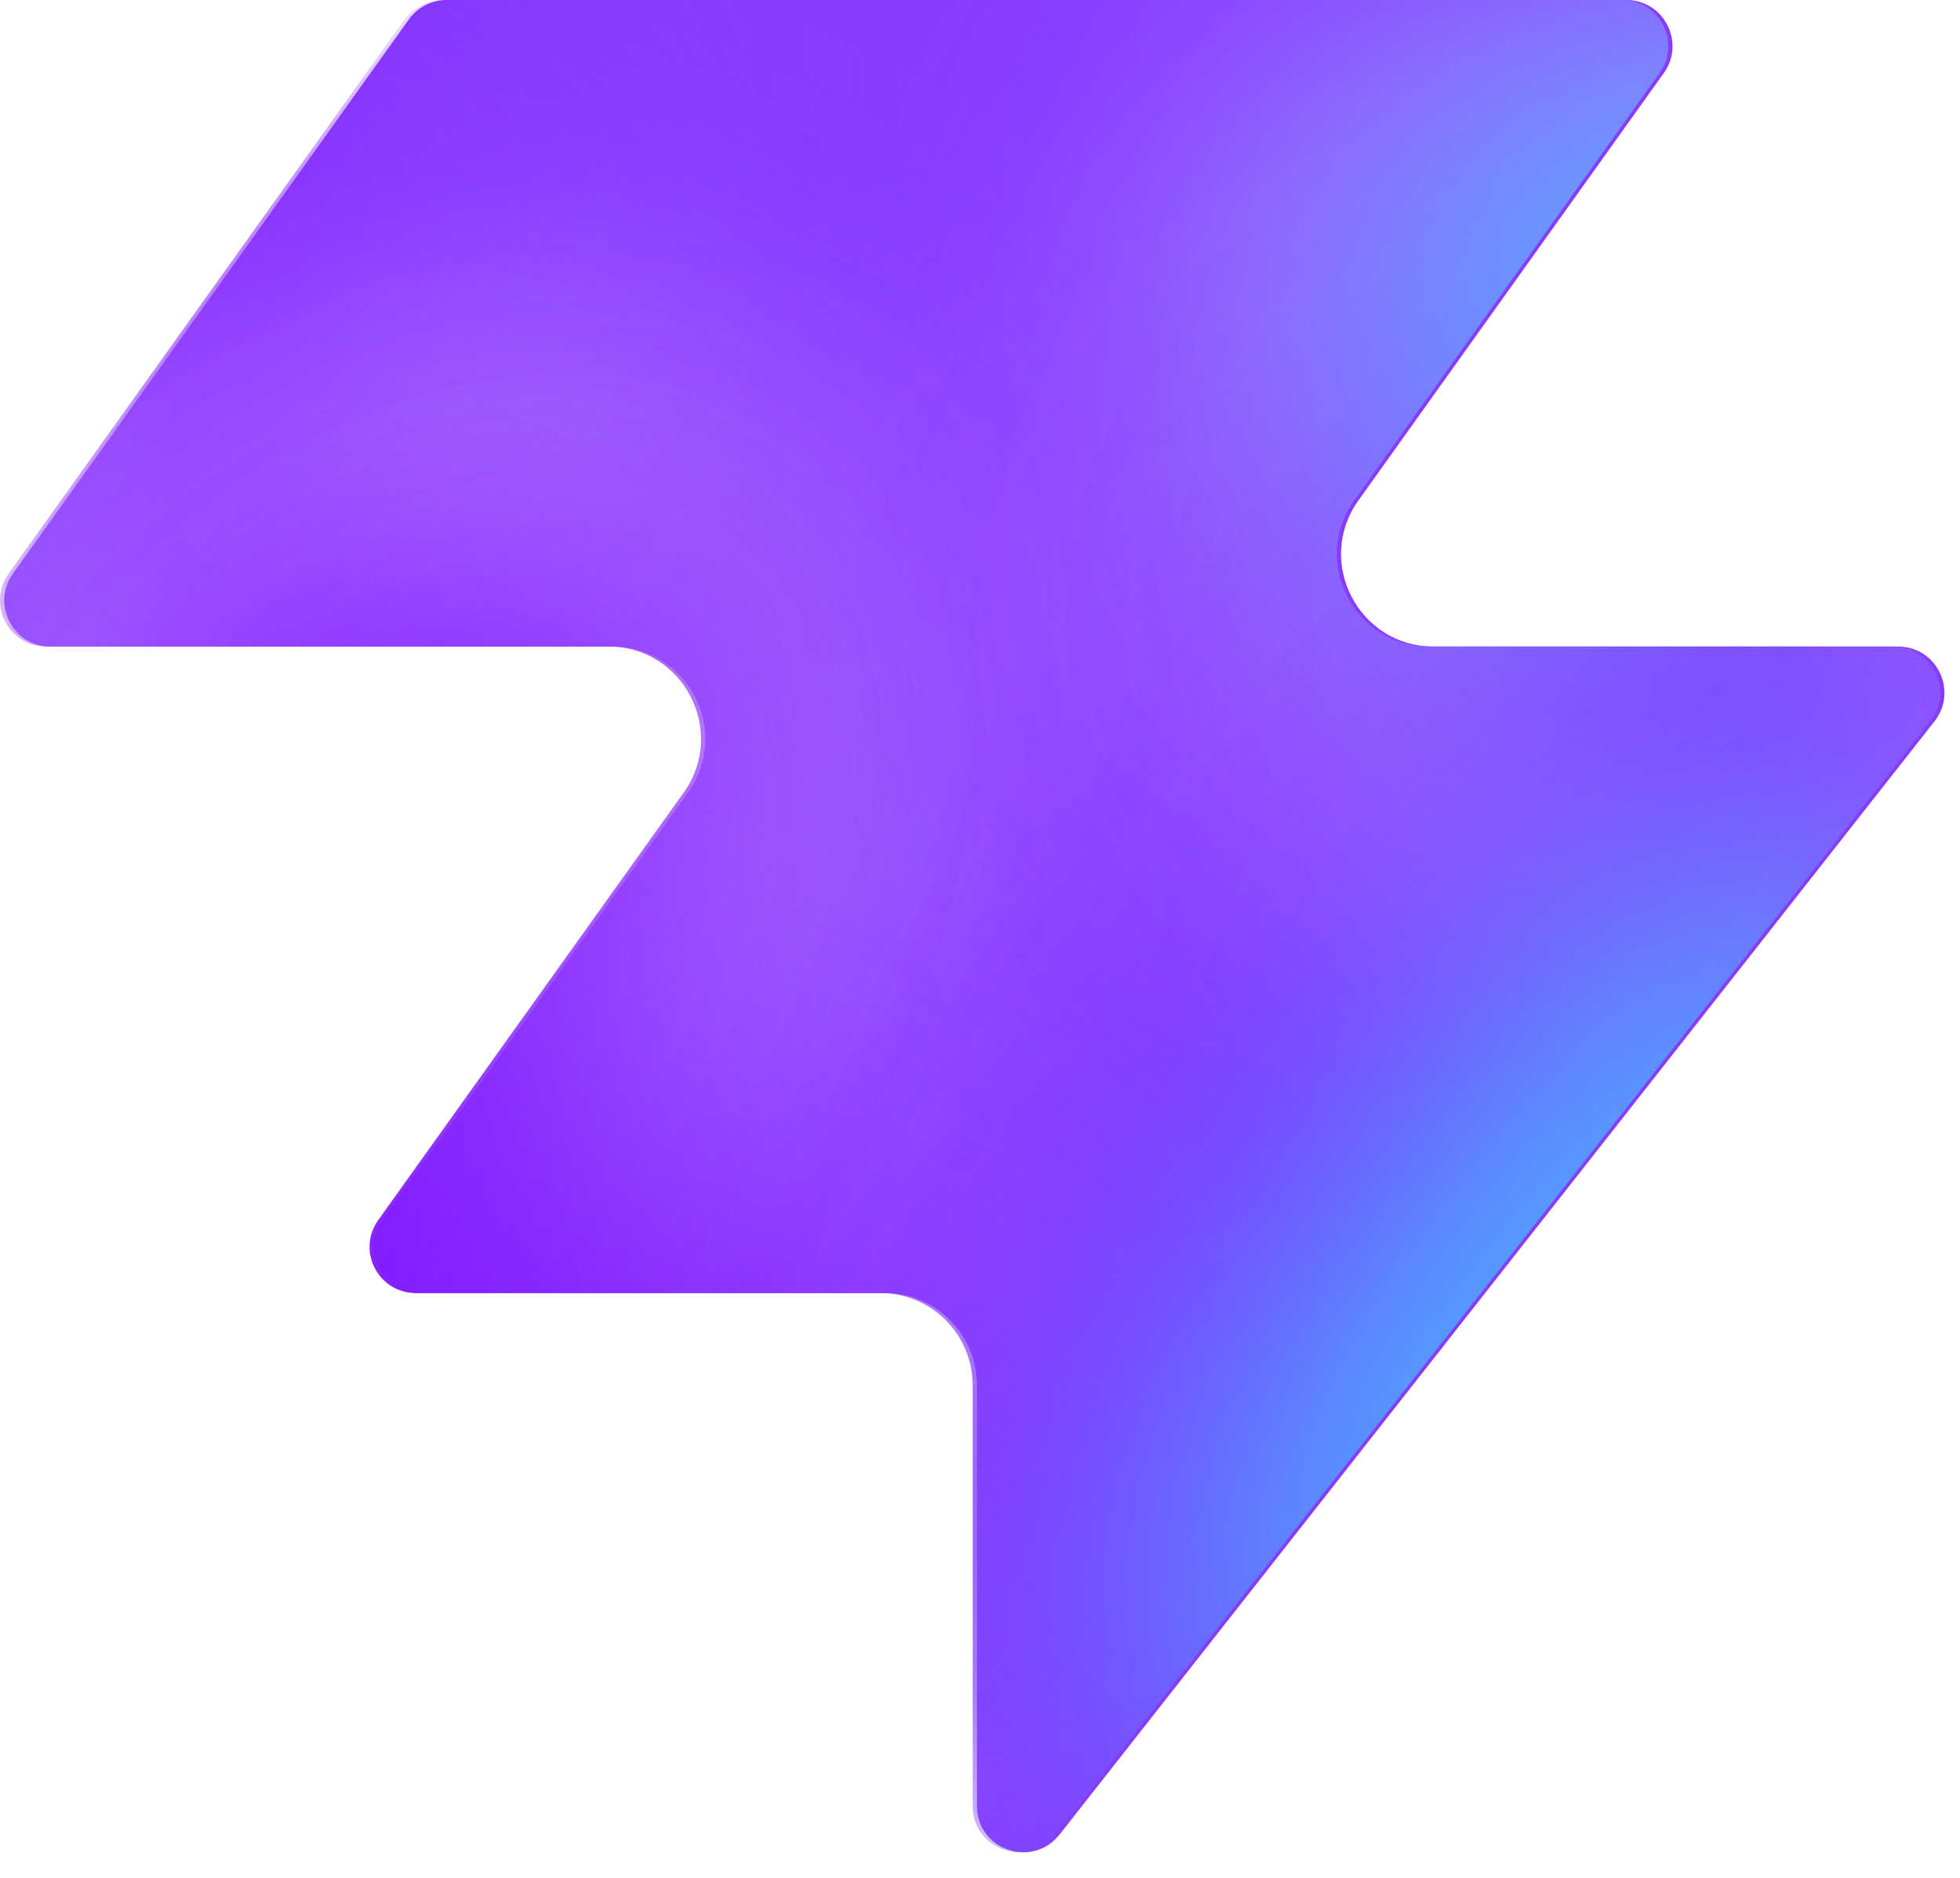
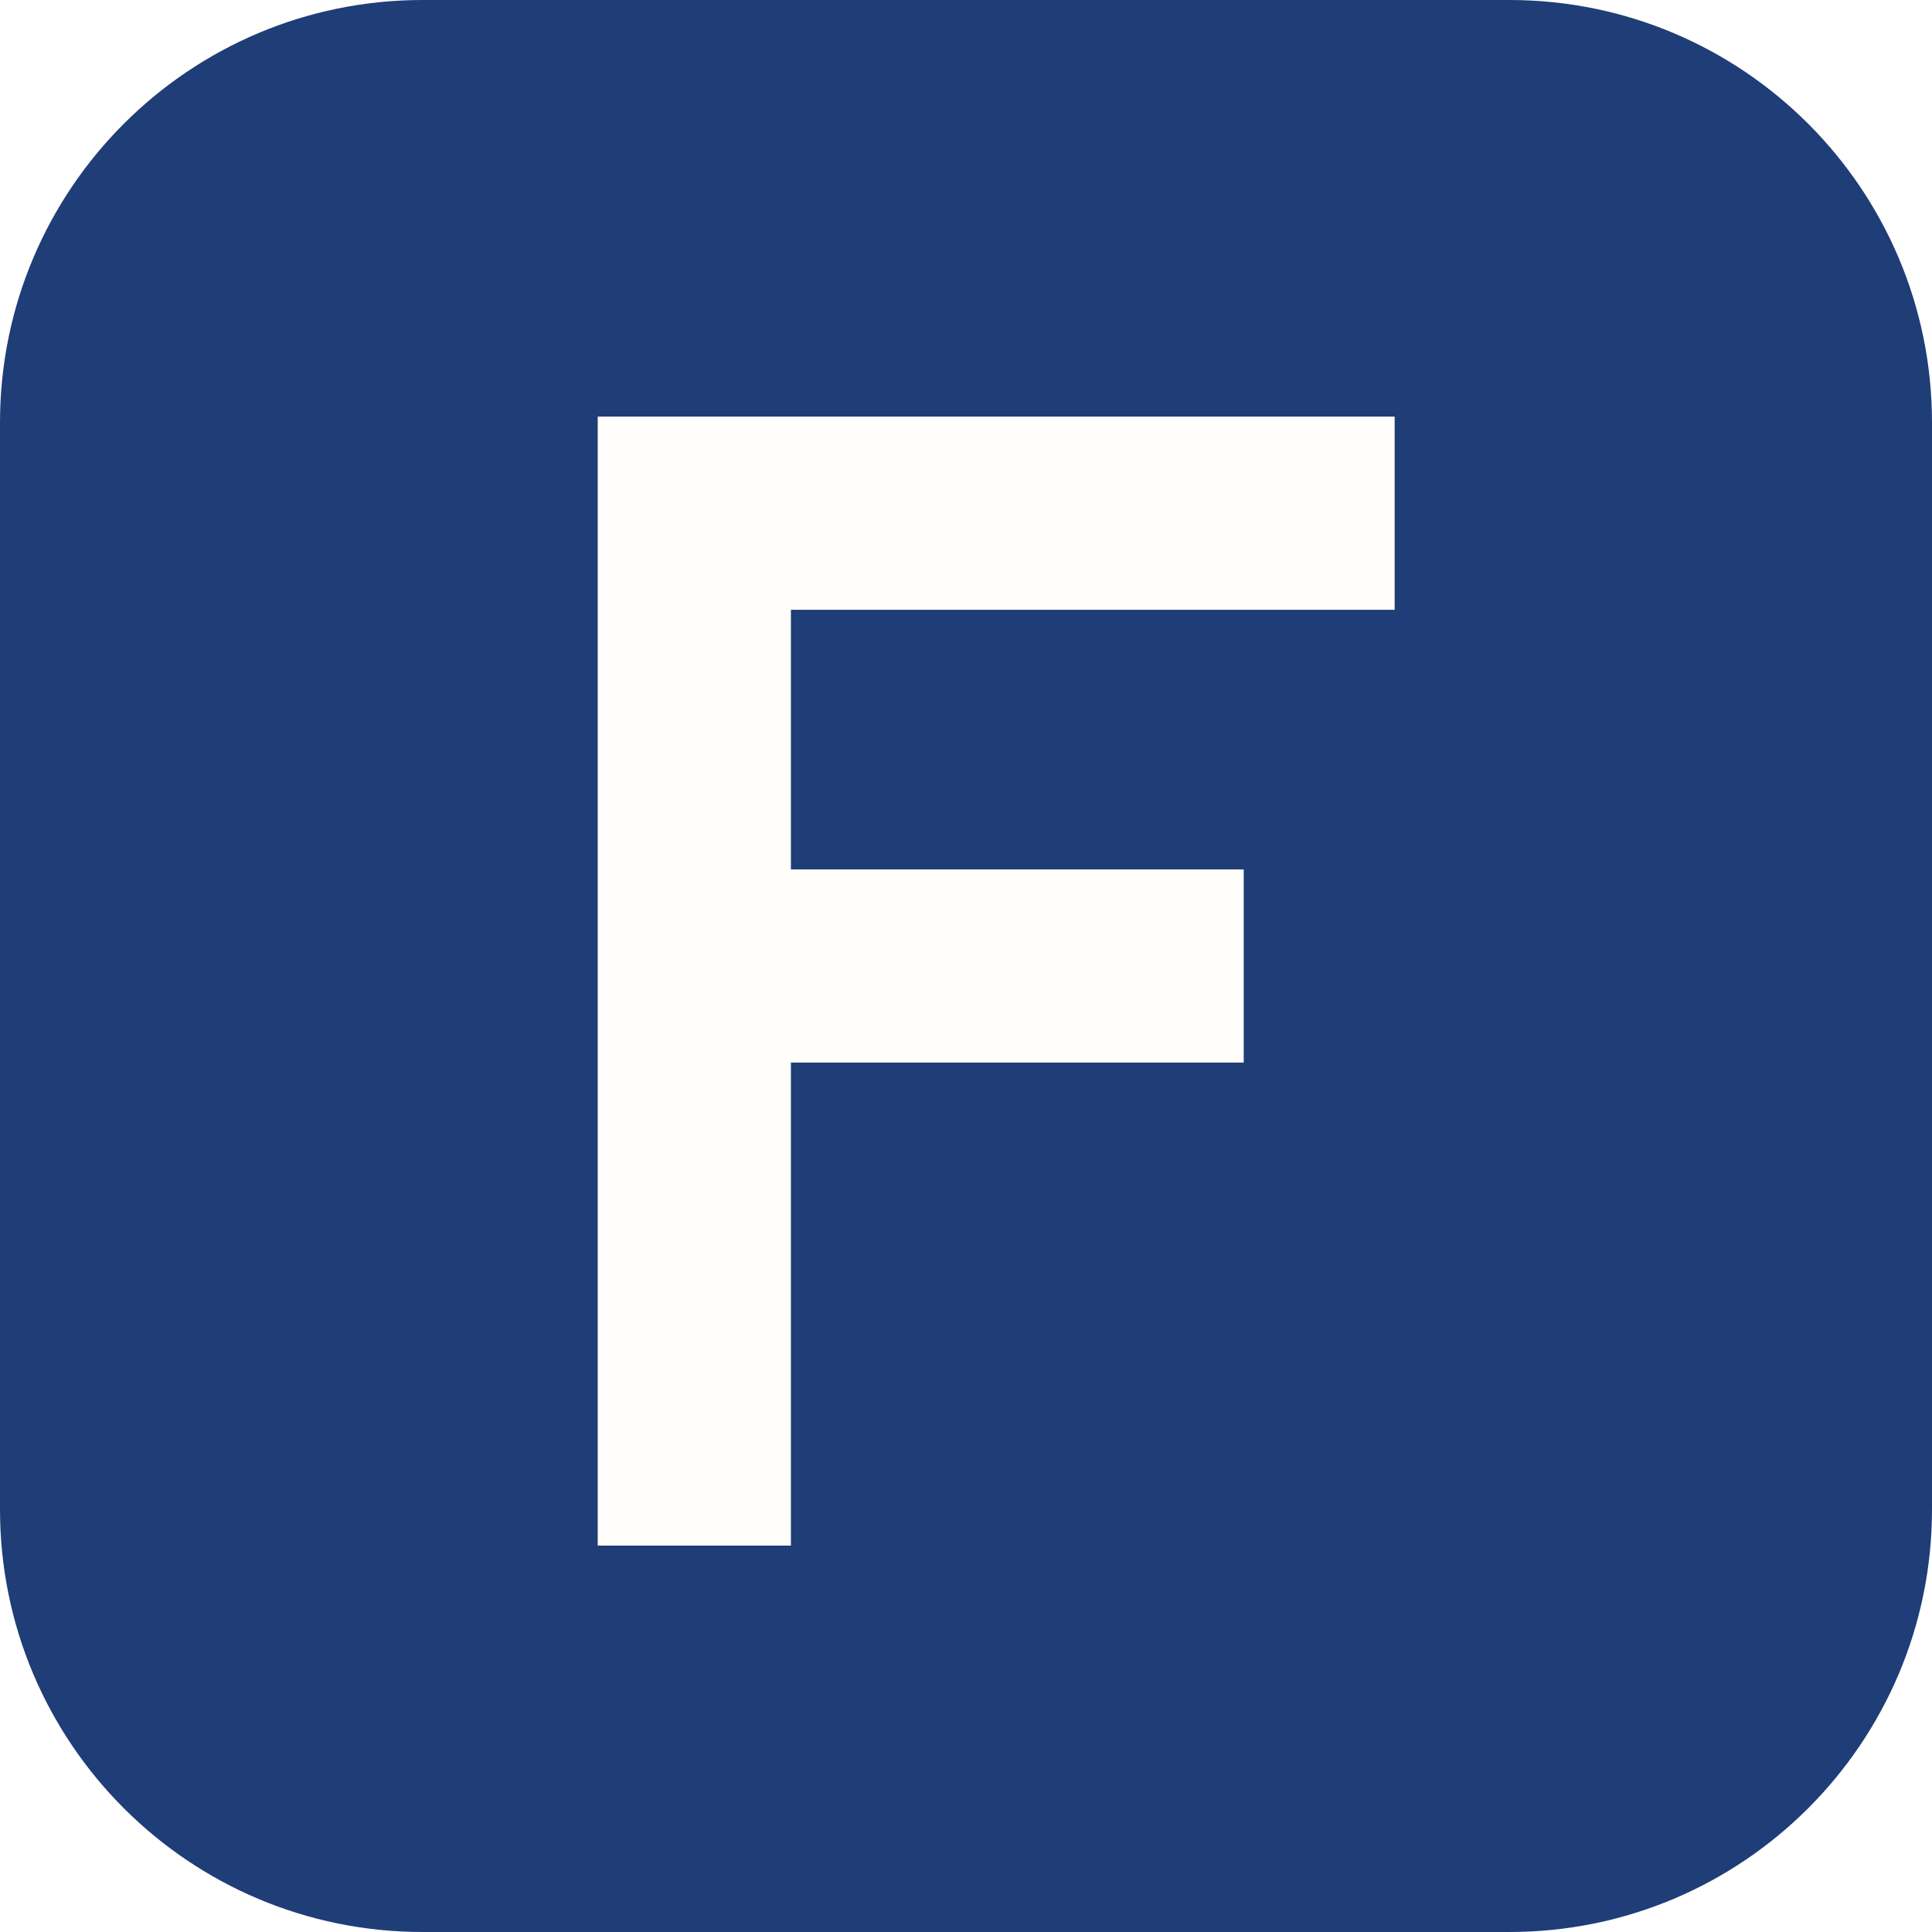
- <svg xmlns="http://www.w3.org/2000/svg" width="48" height="46" fill="none" viewBox="0 0 48 46">
-   <path fill="#863bff" d="M25.946 44.938c-.664.845-2.021.375-2.021-.698V33.937a2.26 2.26 0 0 0-2.262-2.262H10.287c-.92 0-1.456-1.04-.92-1.788l7.48-10.471c1.07-1.497 0-3.578-1.842-3.578H1.237c-.92 0-1.456-1.04-.92-1.788L10.013.474c.214-.297.556-.474.92-.474h28.894c.92 0 1.456 1.04.92 1.788l-7.48 10.471c-1.07 1.498 0 3.579 1.842 3.579h11.377c.943 0 1.473 1.088.89 1.83L25.947 44.94z" style="fill:#863bff;fill:color(display-p3 .525 .23 1);fill-opacity:1" />
-   <mask id="a" width="48" height="46" x="0" y="0" maskUnits="userSpaceOnUse" style="mask-type:alpha">
-     <path fill="#000" d="M25.842 44.938c-.664.844-2.021.375-2.021-.698V33.937a2.26 2.26 0 0 0-2.262-2.262H10.183c-.92 0-1.456-1.04-.92-1.788l7.48-10.471c1.07-1.498 0-3.579-1.842-3.579H1.133c-.92 0-1.456-1.04-.92-1.787L9.91.473c.214-.297.556-.474.92-.474h28.894c.92 0 1.456 1.04.92 1.788l-7.48 10.471c-1.07 1.498 0 3.578 1.842 3.578h11.377c.943 0 1.473 1.088.89 1.832L25.843 44.94z" style="fill:#000;fill-opacity:1" />
-   </mask>
-   <g mask="url(#a)">
-     <g filter="url(#b)">
-       <ellipse cx="5.508" cy="14.704" fill="#ede6ff" rx="5.508" ry="14.704" style="fill:#ede6ff;fill:color(display-p3 .927 .903 1);fill-opacity:1" transform="matrix(.00324 1 1 -.00324 -4.47 31.516)" />
-     </g>
-     <g filter="url(#c)">
-       <ellipse cx="10.399" cy="29.851" fill="#ede6ff" rx="10.399" ry="29.851" style="fill:#ede6ff;fill:color(display-p3 .927 .903 1);fill-opacity:1" transform="matrix(.00324 1 1 -.00324 -39.328 7.883)" />
-     </g>
-     <g filter="url(#d)">
-       <ellipse cx="5.508" cy="30.487" fill="#7e14ff" rx="5.508" ry="30.487" style="fill:#7e14ff;fill:color(display-p3 .492 .077 1);fill-opacity:1" transform="rotate(89.814 -25.913 -14.639)scale(1 -1)" />
-     </g>
-     <g filter="url(#e)">
-       <ellipse cx="5.508" cy="30.599" fill="#7e14ff" rx="5.508" ry="30.599" style="fill:#7e14ff;fill:color(display-p3 .492 .077 1);fill-opacity:1" transform="rotate(89.814 -32.644 -3.334)scale(1 -1)" />
-     </g>
-     <g filter="url(#f)">
-       <ellipse cx="5.508" cy="30.599" fill="#7e14ff" rx="5.508" ry="30.599" style="fill:#7e14ff;fill:color(display-p3 .492 .077 1);fill-opacity:1" transform="matrix(.00324 1 1 -.00324 -34.34 30.47)" />
-     </g>
-     <g filter="url(#g)">
-       <ellipse cx="14.072" cy="22.078" fill="#ede6ff" rx="14.072" ry="22.078" style="fill:#ede6ff;fill:color(display-p3 .927 .903 1);fill-opacity:1" transform="rotate(93.35 24.506 48.493)scale(-1 1)" />
-     </g>
-     <g filter="url(#h)">
-       <ellipse cx="3.47" cy="21.501" fill="#7e14ff" rx="3.47" ry="21.501" style="fill:#7e14ff;fill:color(display-p3 .492 .077 1);fill-opacity:1" transform="rotate(89.009 28.708 47.59)scale(-1 1)" />
-     </g>
-     <g filter="url(#i)">
-       <ellipse cx="3.47" cy="21.501" fill="#7e14ff" rx="3.47" ry="21.501" style="fill:#7e14ff;fill:color(display-p3 .492 .077 1);fill-opacity:1" transform="rotate(89.009 28.708 47.59)scale(-1 1)" />
-     </g>
-     <g filter="url(#j)">
-       <ellipse cx=".387" cy="8.972" fill="#7e14ff" rx="4.407" ry="29.108" style="fill:#7e14ff;fill:color(display-p3 .492 .077 1);fill-opacity:1" transform="rotate(39.51 .387 8.972)" />
-     </g>
-     <g filter="url(#k)">
-       <ellipse cx="47.523" cy="-6.092" fill="#7e14ff" rx="4.407" ry="29.108" style="fill:#7e14ff;fill:color(display-p3 .492 .077 1);fill-opacity:1" transform="rotate(37.892 47.523 -6.092)" />
-     </g>
-     <g filter="url(#l)">
-       <ellipse cx="41.412" cy="6.333" fill="#47bfff" rx="5.971" ry="9.665" style="fill:#47bfff;fill:color(display-p3 .28 .748 1);fill-opacity:1" transform="rotate(37.892 41.412 6.333)" />
-     </g>
-     <g filter="url(#m)">
-       <ellipse cx="-1.879" cy="38.332" fill="#7e14ff" rx="4.407" ry="29.108" style="fill:#7e14ff;fill:color(display-p3 .492 .077 1);fill-opacity:1" transform="rotate(37.892 -1.88 38.332)" />
-     </g>
-     <g filter="url(#n)">
-       <ellipse cx="-1.879" cy="38.332" fill="#7e14ff" rx="4.407" ry="29.108" style="fill:#7e14ff;fill:color(display-p3 .492 .077 1);fill-opacity:1" transform="rotate(37.892 -1.88 38.332)" />
-     </g>
-     <g filter="url(#o)">
-       <ellipse cx="35.651" cy="29.907" fill="#7e14ff" rx="4.407" ry="29.108" style="fill:#7e14ff;fill:color(display-p3 .492 .077 1);fill-opacity:1" transform="rotate(37.892 35.651 29.907)" />
-     </g>
-     <g filter="url(#p)">
-       <ellipse cx="38.418" cy="32.4" fill="#47bfff" rx="5.971" ry="15.297" style="fill:#47bfff;fill:color(display-p3 .28 .748 1);fill-opacity:1" transform="rotate(37.892 38.418 32.4)" />
-     </g>
-   </g>
-   <defs>
-     <filter id="b" width="60.045" height="41.654" x="-19.77" y="16.149" color-interpolation-filters="sRGB" filterUnits="userSpaceOnUse">
-       <feFlood flood-opacity="0" result="BackgroundImageFix" />
-       <feBlend in="SourceGraphic" in2="BackgroundImageFix" result="shape" />
-       <feGaussianBlur result="effect1_foregroundBlur_2002_17158" stdDeviation="7.659" />
-     </filter>
-     <filter id="c" width="90.34" height="51.437" x="-54.613" y="-7.533" color-interpolation-filters="sRGB" filterUnits="userSpaceOnUse">
-       <feFlood flood-opacity="0" result="BackgroundImageFix" />
-       <feBlend in="SourceGraphic" in2="BackgroundImageFix" result="shape" />
-       <feGaussianBlur result="effect1_foregroundBlur_2002_17158" stdDeviation="7.659" />
-     </filter>
-     <filter id="d" width="79.355" height="29.4" x="-49.64" y="2.03" color-interpolation-filters="sRGB" filterUnits="userSpaceOnUse">
-       <feFlood flood-opacity="0" result="BackgroundImageFix" />
-       <feBlend in="SourceGraphic" in2="BackgroundImageFix" result="shape" />
-       <feGaussianBlur result="effect1_foregroundBlur_2002_17158" stdDeviation="4.596" />
-     </filter>
-     <filter id="e" width="79.579" height="29.4" x="-45.045" y="20.029" color-interpolation-filters="sRGB" filterUnits="userSpaceOnUse">
-       <feFlood flood-opacity="0" result="BackgroundImageFix" />
-       <feBlend in="SourceGraphic" in2="BackgroundImageFix" result="shape" />
-       <feGaussianBlur result="effect1_foregroundBlur_2002_17158" stdDeviation="4.596" />
-     </filter>
-     <filter id="f" width="79.579" height="29.4" x="-43.513" y="21.178" color-interpolation-filters="sRGB" filterUnits="userSpaceOnUse">
-       <feFlood flood-opacity="0" result="BackgroundImageFix" />
-       <feBlend in="SourceGraphic" in2="BackgroundImageFix" result="shape" />
-       <feGaussianBlur result="effect1_foregroundBlur_2002_17158" stdDeviation="4.596" />
-     </filter>
-     <filter id="g" width="74.749" height="58.852" x="15.756" y="-17.901" color-interpolation-filters="sRGB" filterUnits="userSpaceOnUse">
-       <feFlood flood-opacity="0" result="BackgroundImageFix" />
-       <feBlend in="SourceGraphic" in2="BackgroundImageFix" result="shape" />
-       <feGaussianBlur result="effect1_foregroundBlur_2002_17158" stdDeviation="7.659" />
-     </filter>
-     <filter id="h" width="61.377" height="25.362" x="23.548" y="2.284" color-interpolation-filters="sRGB" filterUnits="userSpaceOnUse">
-       <feFlood flood-opacity="0" result="BackgroundImageFix" />
-       <feBlend in="SourceGraphic" in2="BackgroundImageFix" result="shape" />
-       <feGaussianBlur result="effect1_foregroundBlur_2002_17158" stdDeviation="4.596" />
-     </filter>
-     <filter id="i" width="61.377" height="25.362" x="23.548" y="2.284" color-interpolation-filters="sRGB" filterUnits="userSpaceOnUse">
-       <feFlood flood-opacity="0" result="BackgroundImageFix" />
-       <feBlend in="SourceGraphic" in2="BackgroundImageFix" result="shape" />
-       <feGaussianBlur result="effect1_foregroundBlur_2002_17158" stdDeviation="4.596" />
-     </filter>
-     <filter id="j" width="56.045" height="63.649" x="-27.636" y="-22.853" color-interpolation-filters="sRGB" filterUnits="userSpaceOnUse">
-       <feFlood flood-opacity="0" result="BackgroundImageFix" />
-       <feBlend in="SourceGraphic" in2="BackgroundImageFix" result="shape" />
-       <feGaussianBlur result="effect1_foregroundBlur_2002_17158" stdDeviation="4.596" />
-     </filter>
-     <filter id="k" width="54.814" height="64.646" x="20.116" y="-38.415" color-interpolation-filters="sRGB" filterUnits="userSpaceOnUse">
-       <feFlood flood-opacity="0" result="BackgroundImageFix" />
-       <feBlend in="SourceGraphic" in2="BackgroundImageFix" result="shape" />
-       <feGaussianBlur result="effect1_foregroundBlur_2002_17158" stdDeviation="4.596" />
-     </filter>
-     <filter id="l" width="33.541" height="35.313" x="24.641" y="-11.323" color-interpolation-filters="sRGB" filterUnits="userSpaceOnUse">
-       <feFlood flood-opacity="0" result="BackgroundImageFix" />
-       <feBlend in="SourceGraphic" in2="BackgroundImageFix" result="shape" />
-       <feGaussianBlur result="effect1_foregroundBlur_2002_17158" stdDeviation="4.596" />
-     </filter>
-     <filter id="m" width="54.814" height="64.646" x="-29.286" y="6.009" color-interpolation-filters="sRGB" filterUnits="userSpaceOnUse">
-       <feFlood flood-opacity="0" result="BackgroundImageFix" />
-       <feBlend in="SourceGraphic" in2="BackgroundImageFix" result="shape" />
-       <feGaussianBlur result="effect1_foregroundBlur_2002_17158" stdDeviation="4.596" />
-     </filter>
-     <filter id="n" width="54.814" height="64.646" x="-29.286" y="6.009" color-interpolation-filters="sRGB" filterUnits="userSpaceOnUse">
-       <feFlood flood-opacity="0" result="BackgroundImageFix" />
-       <feBlend in="SourceGraphic" in2="BackgroundImageFix" result="shape" />
-       <feGaussianBlur result="effect1_foregroundBlur_2002_17158" stdDeviation="4.596" />
-     </filter>
-     <filter id="o" width="54.814" height="64.646" x="8.244" y="-2.416" color-interpolation-filters="sRGB" filterUnits="userSpaceOnUse">
-       <feFlood flood-opacity="0" result="BackgroundImageFix" />
-       <feBlend in="SourceGraphic" in2="BackgroundImageFix" result="shape" />
-       <feGaussianBlur result="effect1_foregroundBlur_2002_17158" stdDeviation="4.596" />
-     </filter>
-     <filter id="p" width="39.409" height="43.623" x="18.713" y="10.588" color-interpolation-filters="sRGB" filterUnits="userSpaceOnUse">
-       <feFlood flood-opacity="0" result="BackgroundImageFix" />
-       <feBlend in="SourceGraphic" in2="BackgroundImageFix" result="shape" />
-       <feGaussianBlur result="effect1_foregroundBlur_2002_17158" stdDeviation="4.596" />
-     </filter>
-   </defs>
+ <svg xmlns="http://www.w3.org/2000/svg" width="32" height="32" viewBox="0 0 32 32">
+   <rect width="32" height="32" rx="7" fill="#1f3d76" />
+   <path d="M11.5 24V8.5h10M11.5 16h7.5" fill="none" stroke="#fffefb" stroke-width="3.2" stroke-linecap="square" />
</svg>
